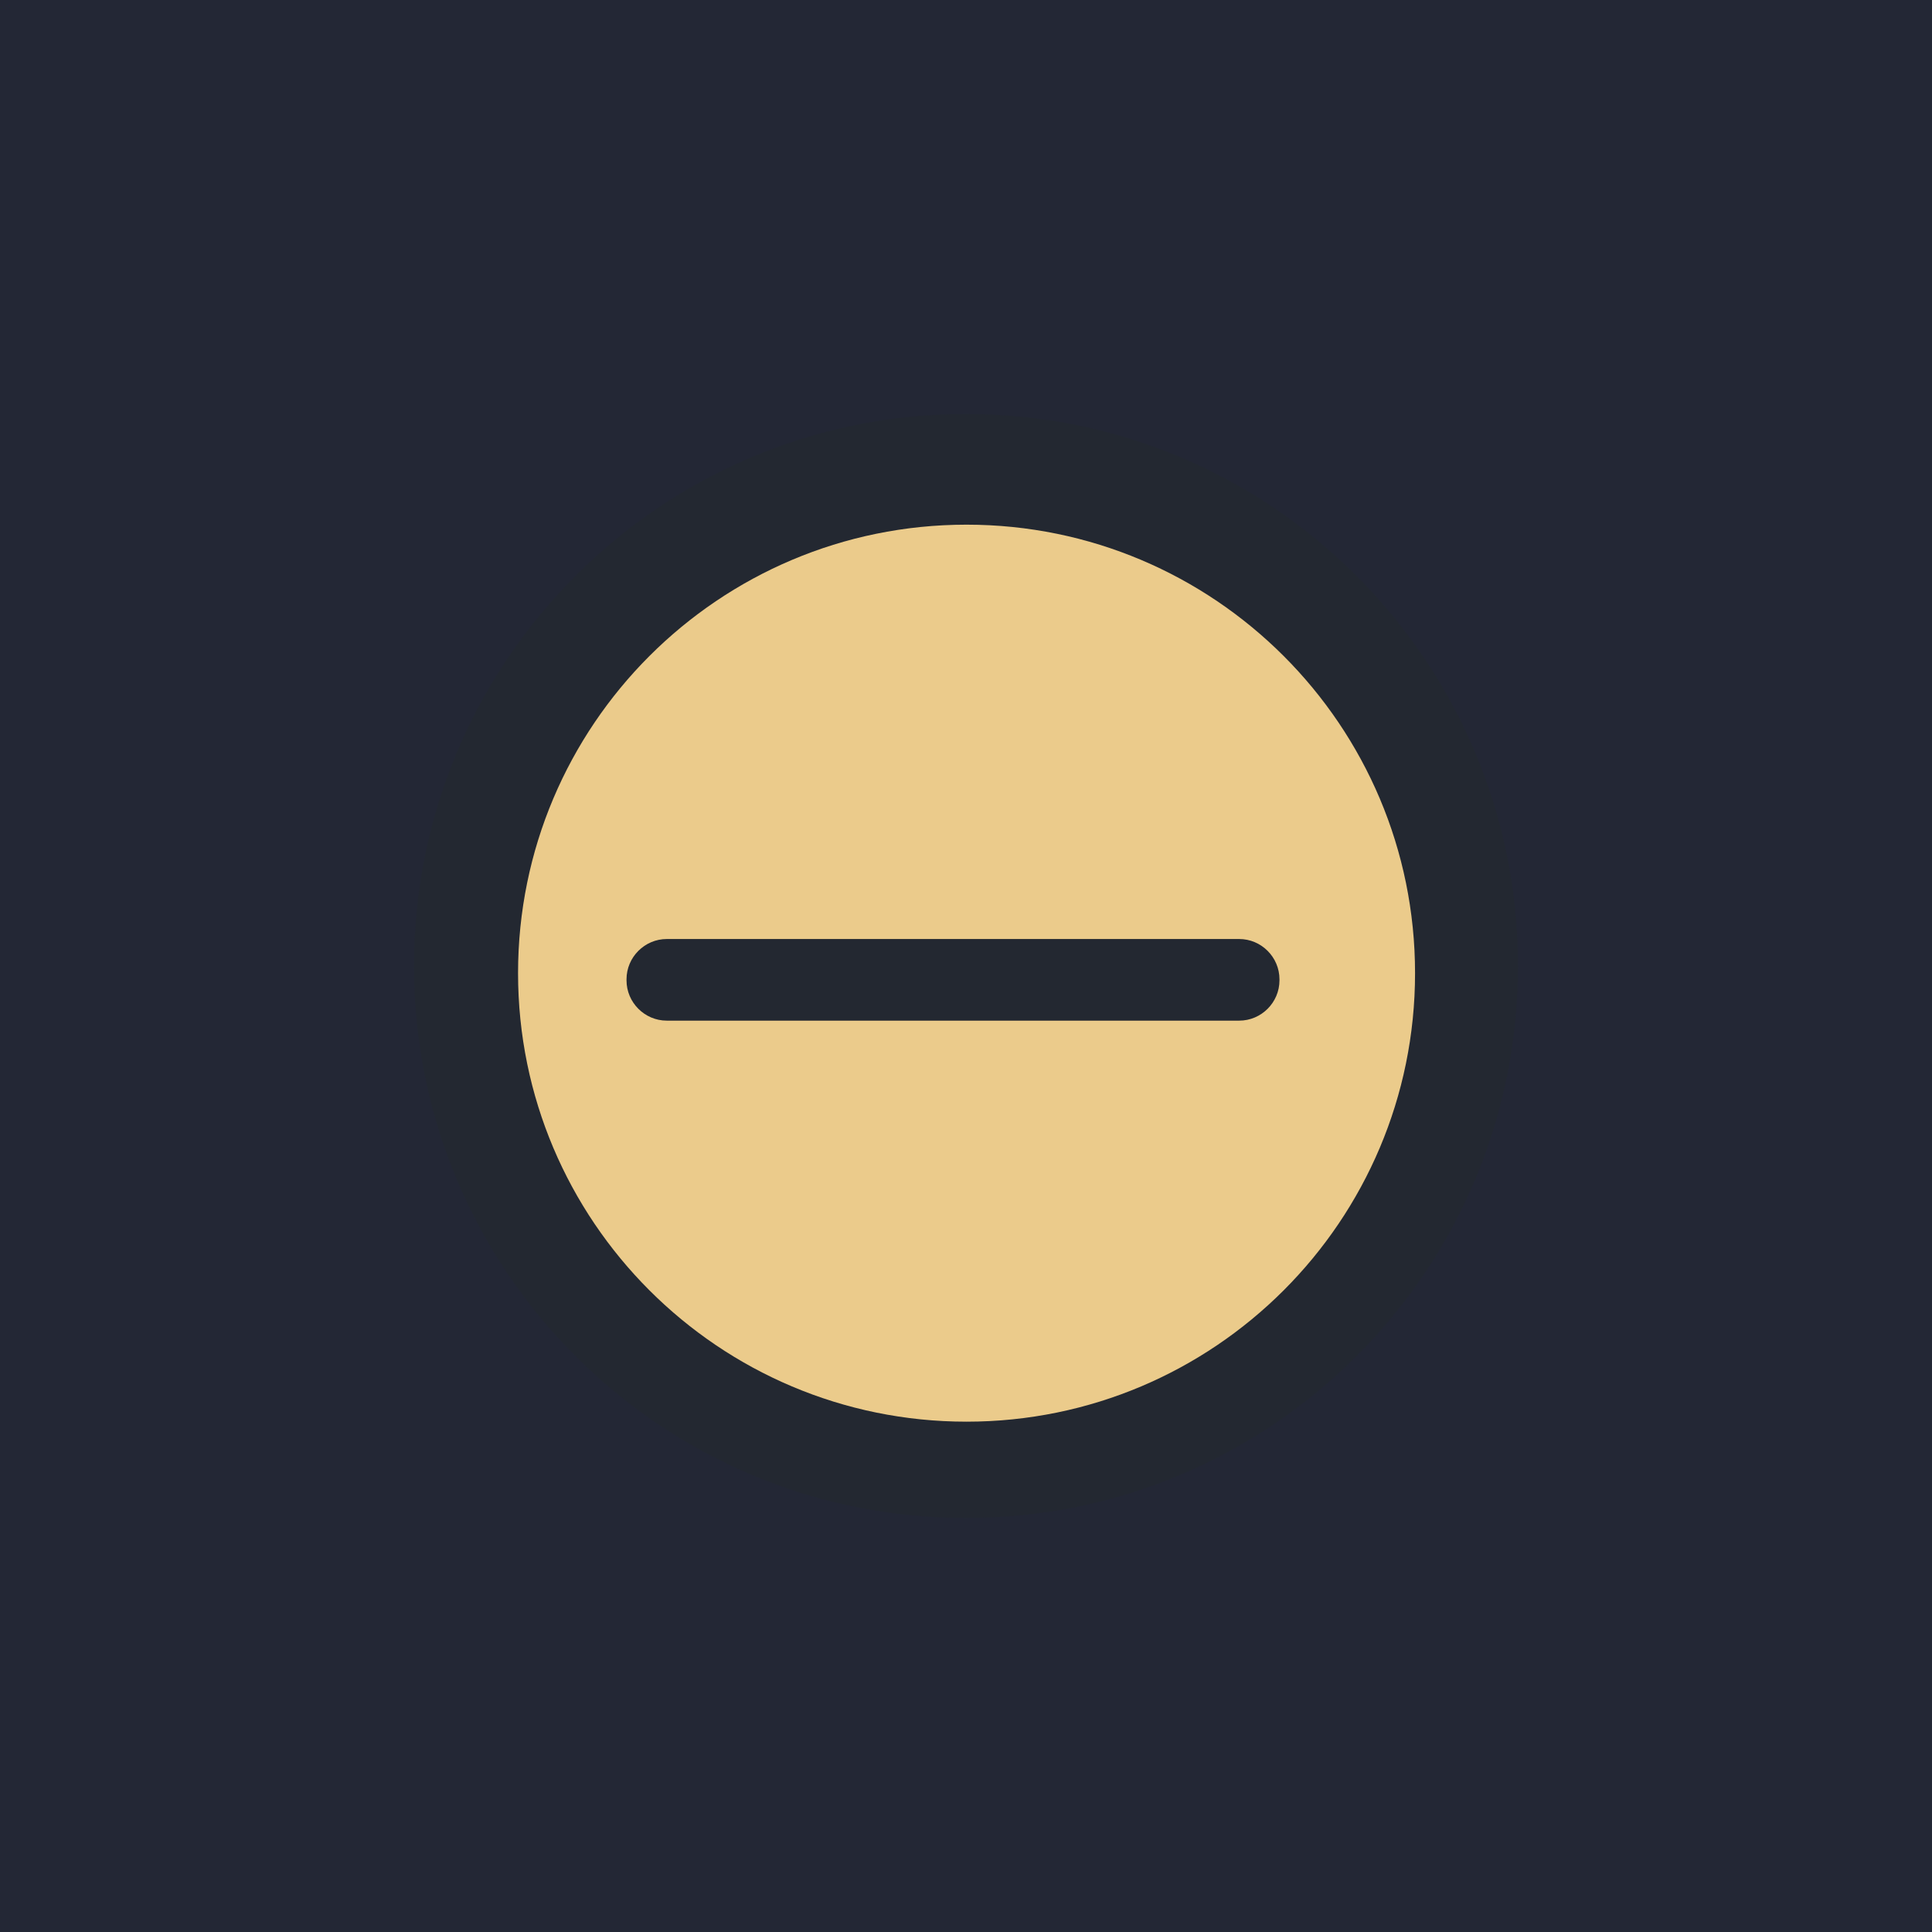
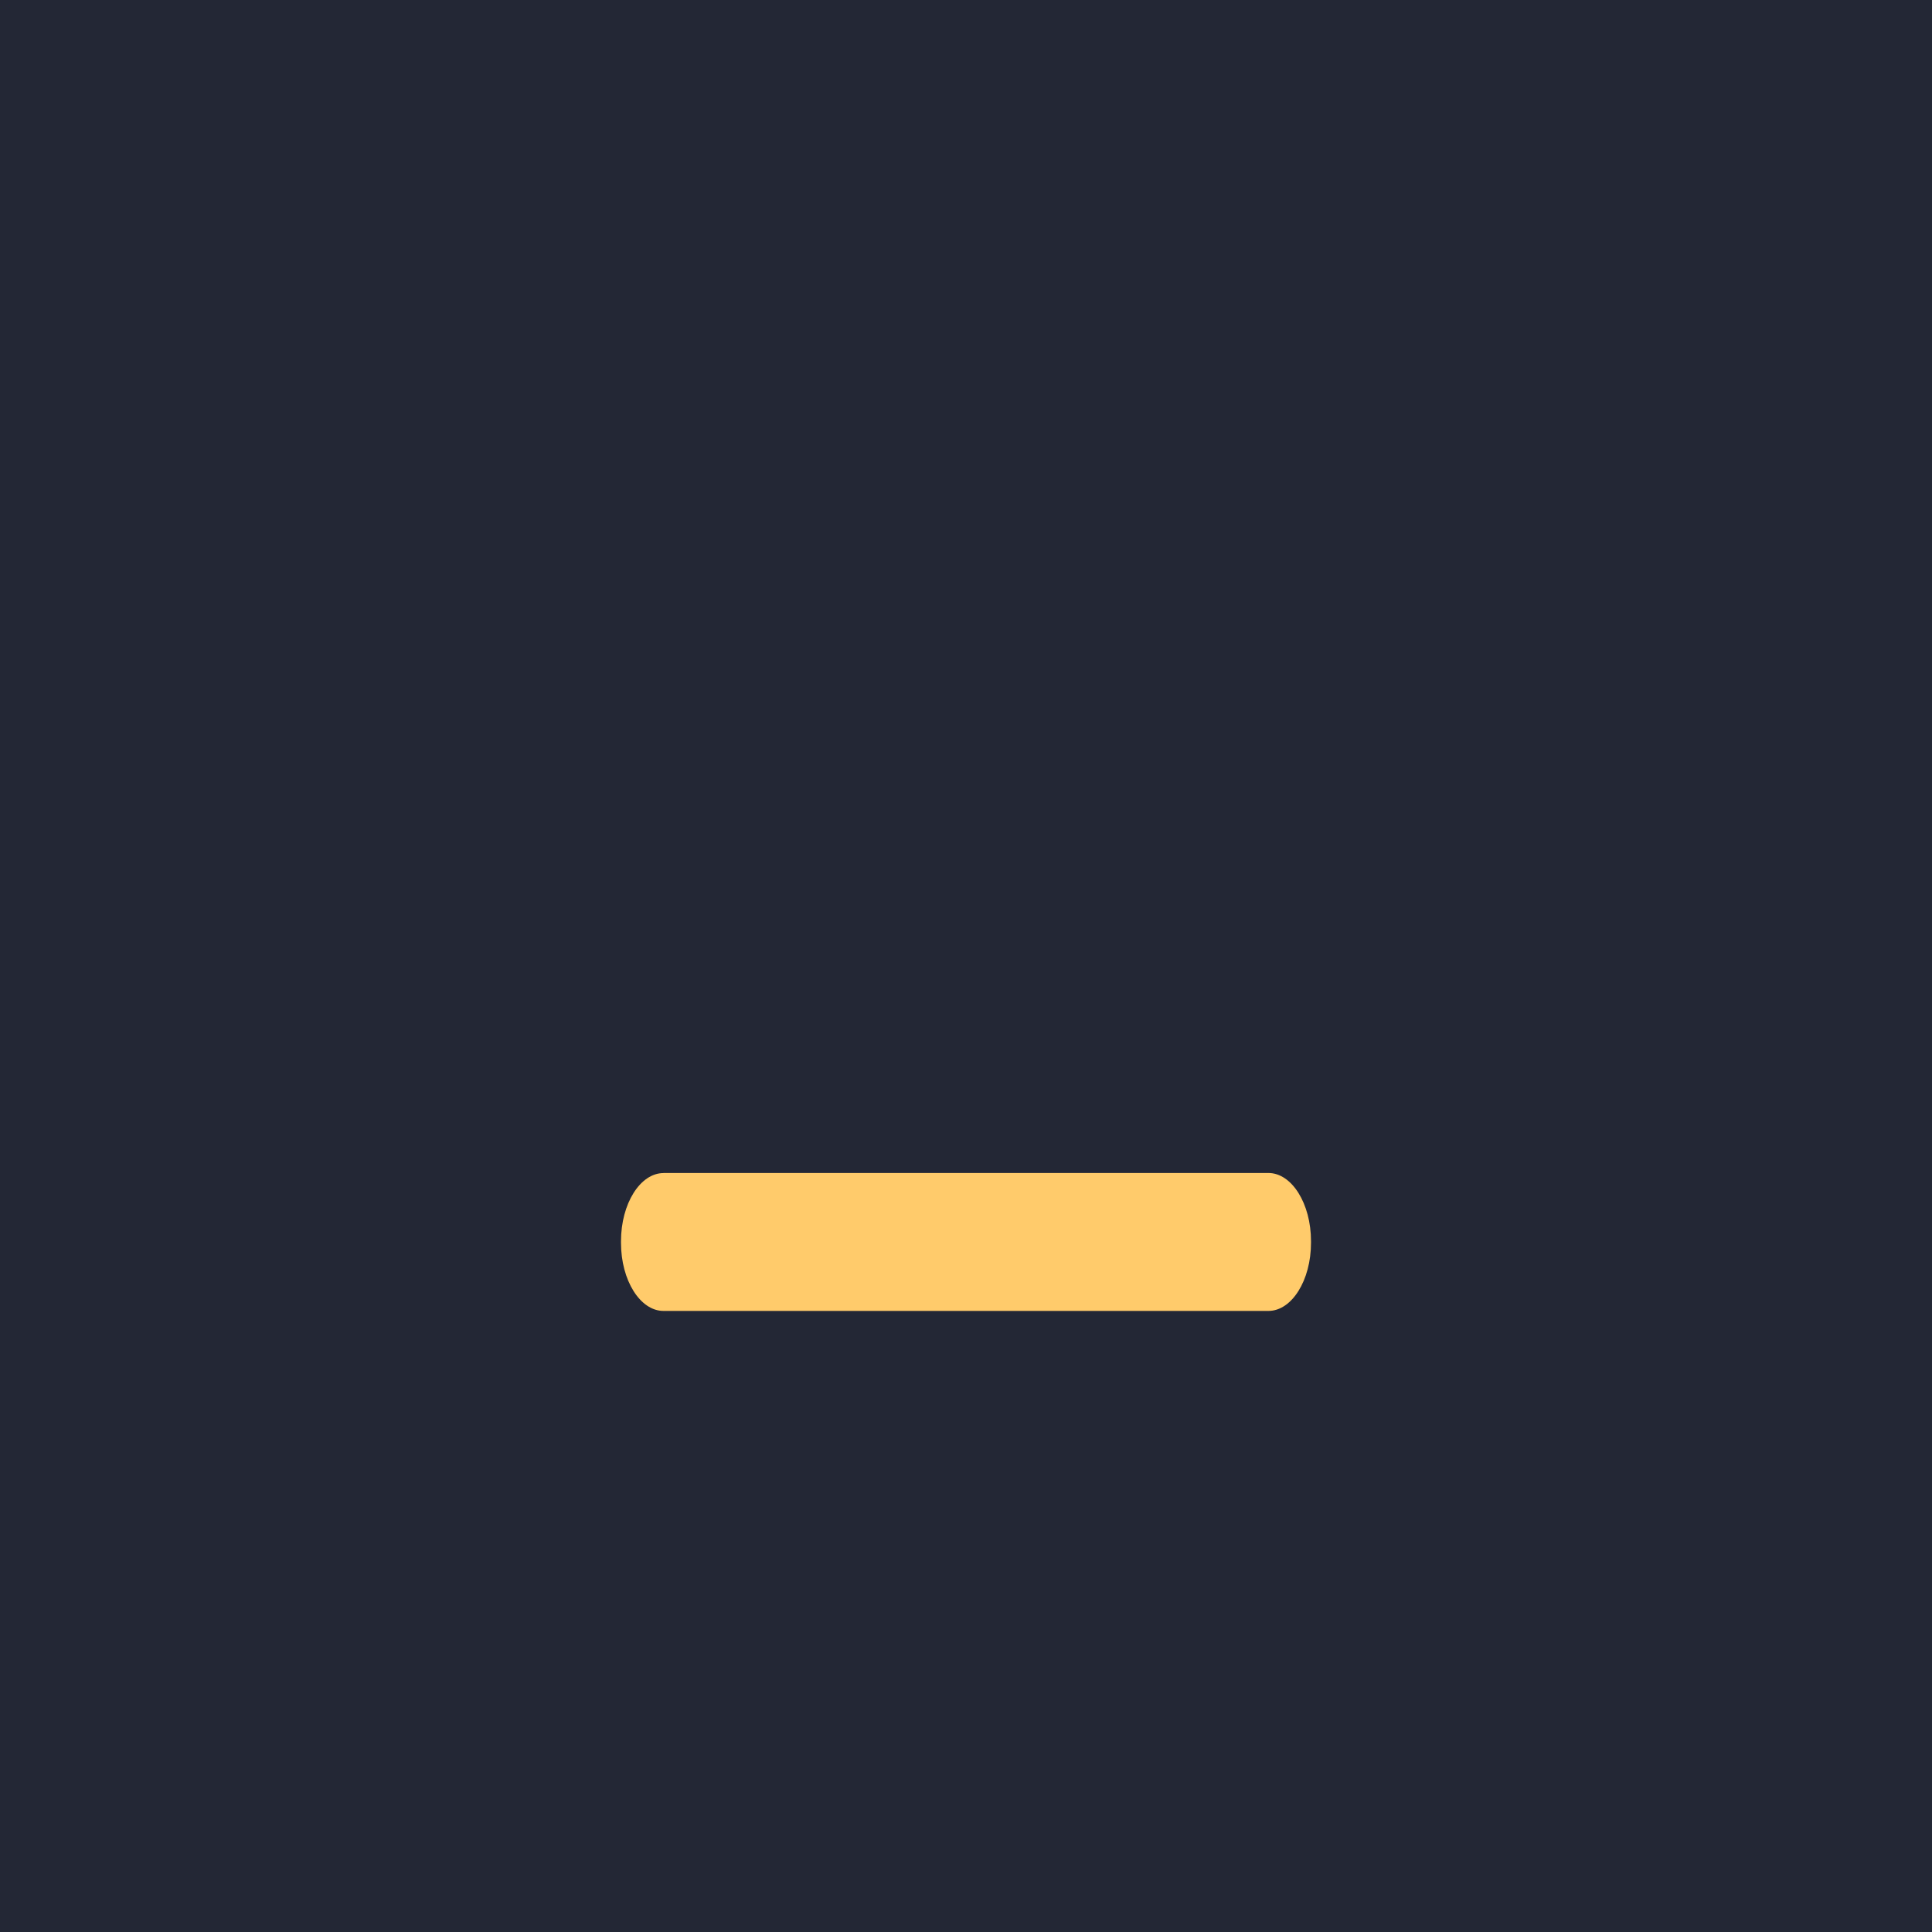
<svg xmlns="http://www.w3.org/2000/svg" width="28" height="28" viewBox="0 0 28 28" id="svg4142" version="1.1">
  <defs id="defs4144" />
  <g id="layer1" transform="translate(0,-1024.362)">
-     <rect style="opacity:1;fill:#232735;fill-opacity:1;fill-rule:evenodd;stroke:none;stroke-width:2.745;stroke-linecap:butt;stroke-linejoin:miter;stroke-miterlimit:4;stroke-dasharray:none;stroke-dashoffset:478.437;stroke-opacity:1" id="rect4741" width="28" height="32" x="0" y="1020.362" />
+     <rect style="opacity:1;fill:#232735;fill-opacity:1;fill-rule:evenodd;stroke:none;stroke-width:2.568;stroke-linecap:butt;stroke-linejoin:miter;stroke-miterlimit:4;stroke-dasharray:none;stroke-dashoffset:478.437;stroke-opacity:1" id="rect4741" width="28" height="28" x="0" y="1024.362" />
+     <circle style="fill:#eceff1;fill-opacity:0.1;stroke:none;stroke-width:0.5;stroke-linejoin:miter;stroke-miterlimit:4;stroke-dasharray:none;stroke-opacity:1" id="path2994" cx="1036.362" cy="13" r="12" transform="rotate(90)" />
    <rect style="opacity:1;fill:#ffffff;fill-opacity:0.07;fill-rule:evenodd;stroke:none;stroke-width:2.745;stroke-linecap:butt;stroke-linejoin:miter;stroke-miterlimit:4;stroke-dasharray:none;stroke-dashoffset:478.437;stroke-opacity:1" id="rect4959" width="28" height="1" x="0" y="1020.362" />
-     <path id="path4417" style="fill:#232831;fill-opacity:1;fill-rule:evenodd;stroke:none;stroke-width:0.014" d="m 14,1046.362 c 4.418,0 8,-3.582 8,-8 0,-4.418 -3.582,-8 -8,-8 -4.418,0 -8,3.582 -8,8 0,4.418 3.582,8 8,8" />
-     <path id="path4419" style="fill:#ebcb8b;fill-opacity:1;fill-rule:evenodd;stroke:none;stroke-width:0.013" d="m 14.008,1044.966 c 3.59,0 6.5,-2.91 6.5,-6.5 0,-3.59 -2.91,-6.5 -6.5,-6.5 -3.59,0 -6.5,2.91 -6.5,6.5 0,3.59 2.91,6.5 6.5,6.5" />
-     <path id="path4421" style="fill:#232831;fill-opacity:1;fill-rule:evenodd;stroke:none;stroke-width:0.128" d="m 9.664,1037.971 h 8.295 c 0.321,0 0.584,0.263 0.584,0.584 v 0.015 c 0,0.321 -0.263,0.584 -0.584,0.584 H 9.664 c -0.321,0 -0.584,-0.263 -0.584,-0.584 v -0.015 c 0,-0.321 0.263,-0.584 0.584,-0.584" />
+     <path id="path4421" style="fill:#FFCB6B;fill-opacity:1;fill-rule:evenodd;stroke:none;stroke-width:0.172;paint-order:markers fill stroke" d="m 9.617,1041.362 h 8.766 c 0.339,0 0.617,0.444 0.617,0.987 v 0.025 c 0,0.543 -0.278,0.987 -0.617,0.987 H 9.617 C 9.278,1043.362 9,1042.918 9,1042.375 v -0.025 c 0,-0.543 0.278,-0.987 0.617,-0.987" />
  </g>
</svg>
